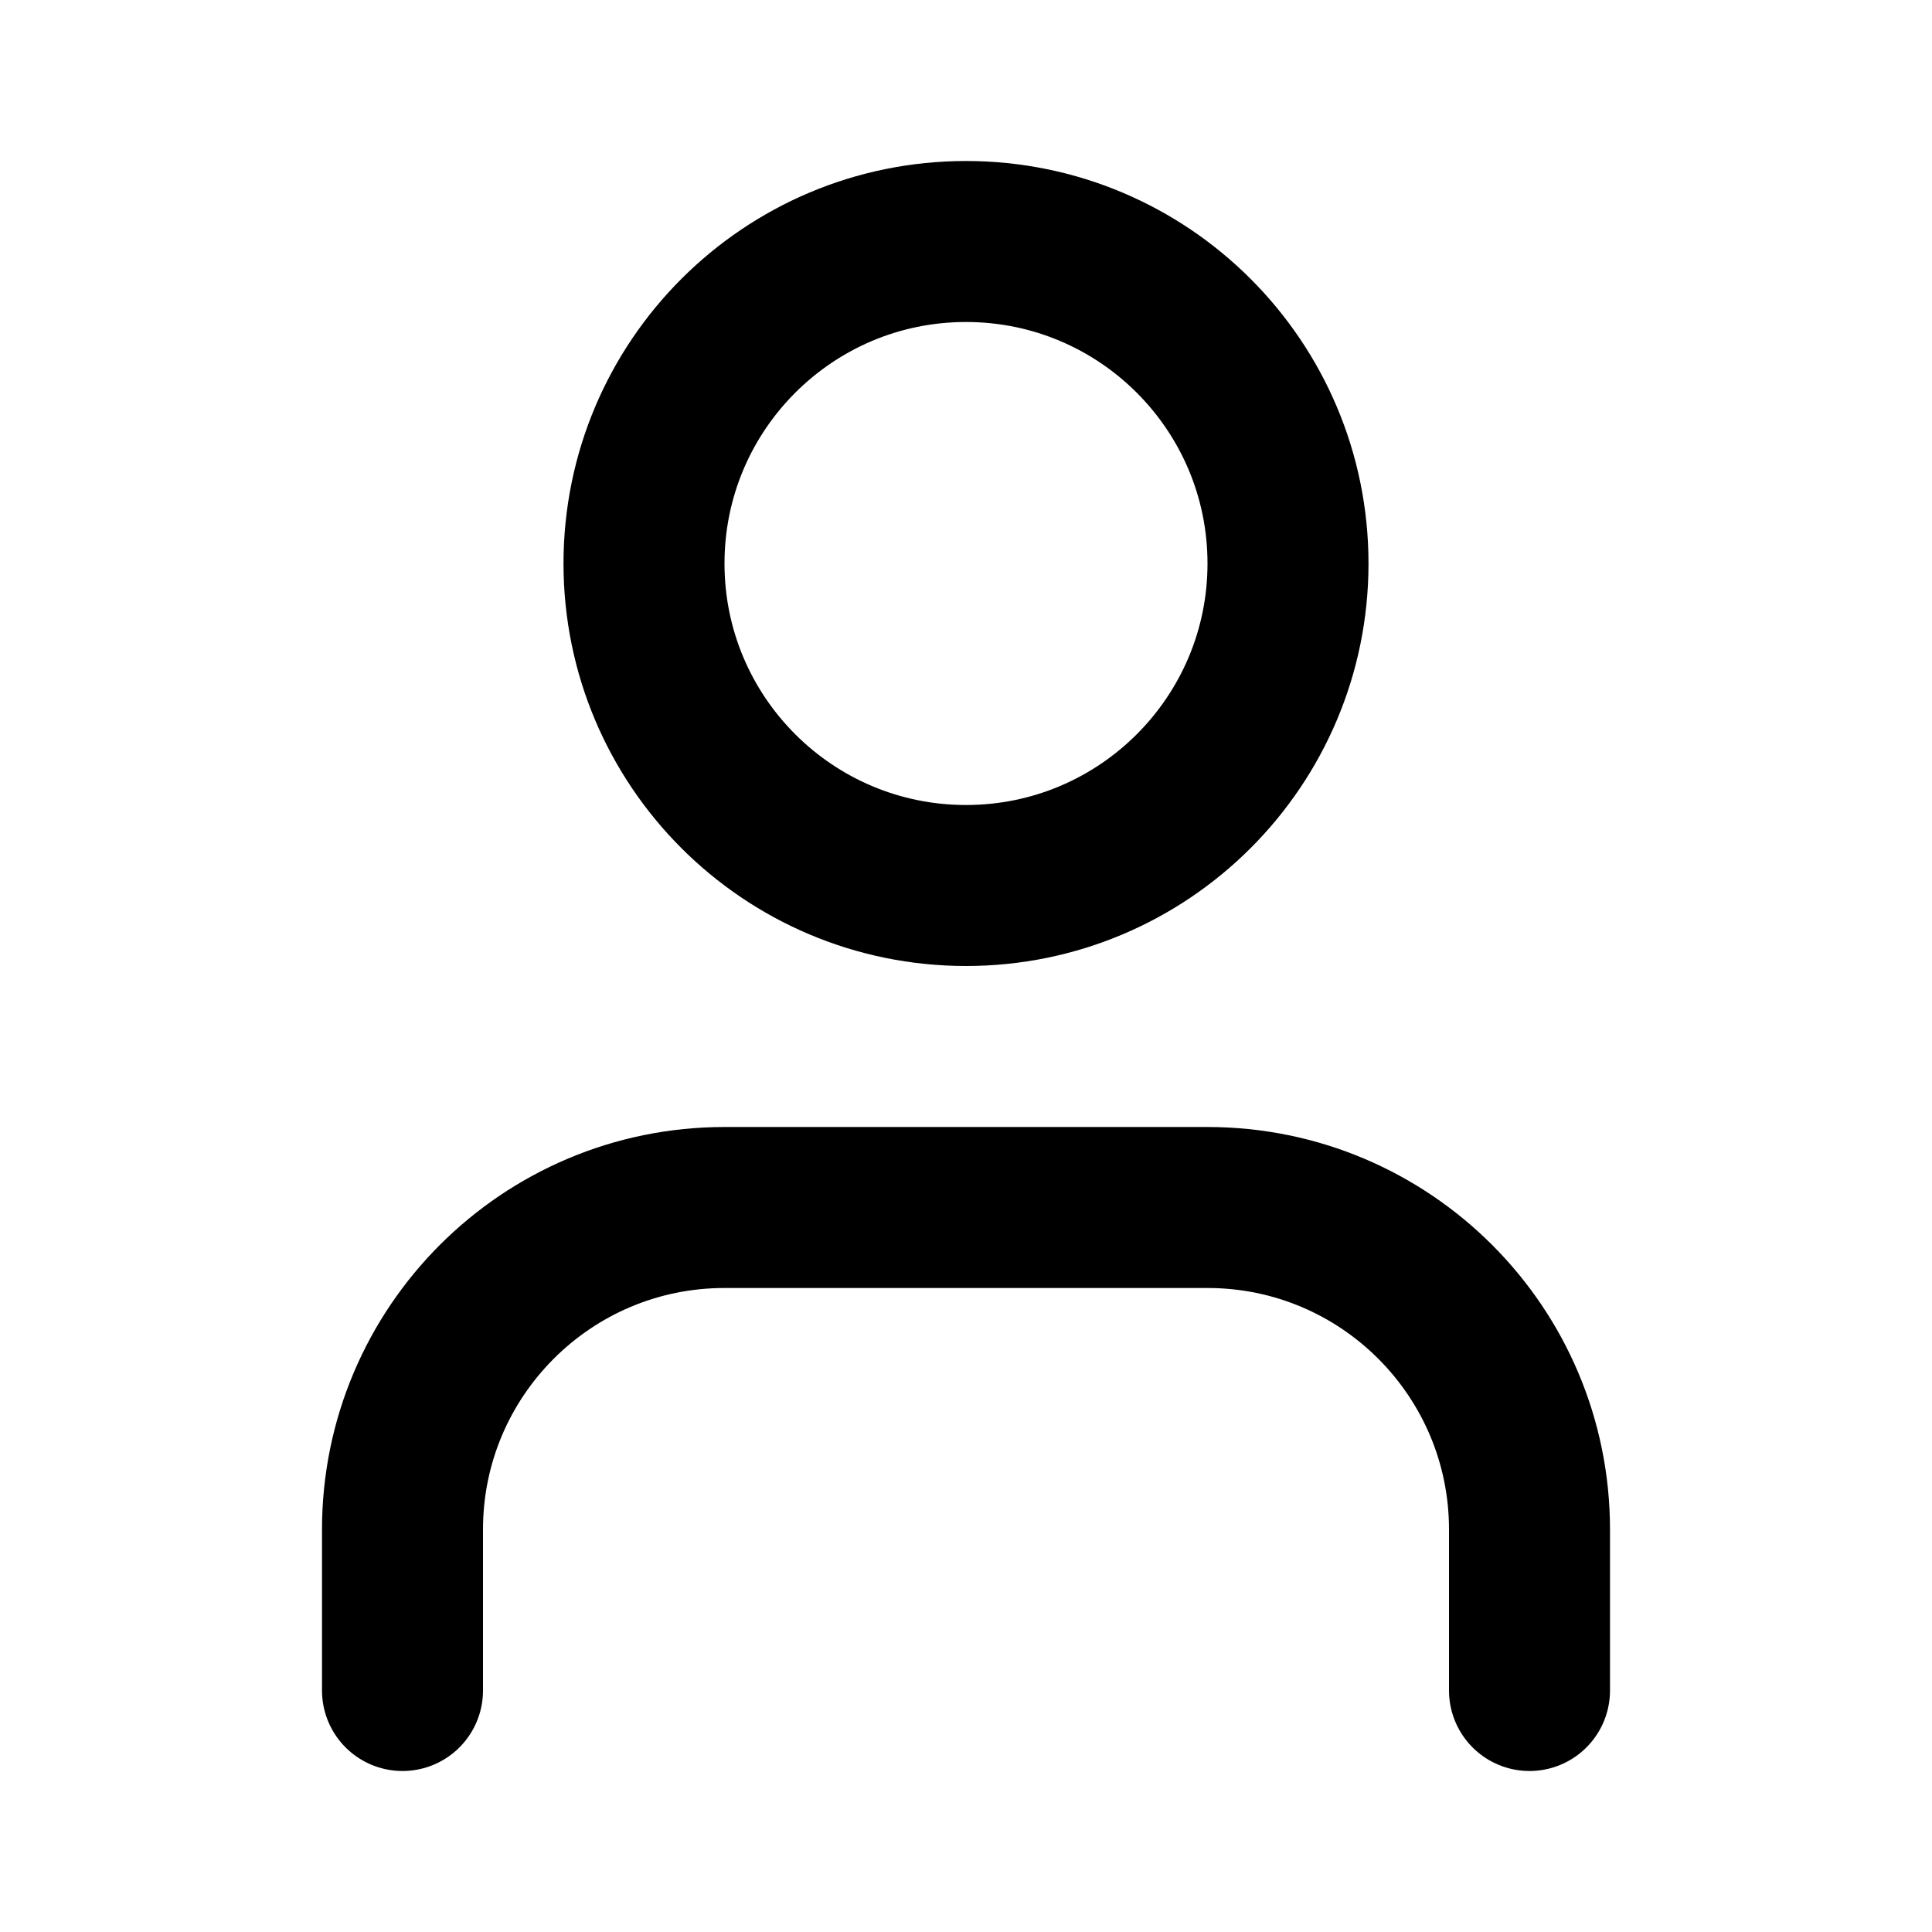
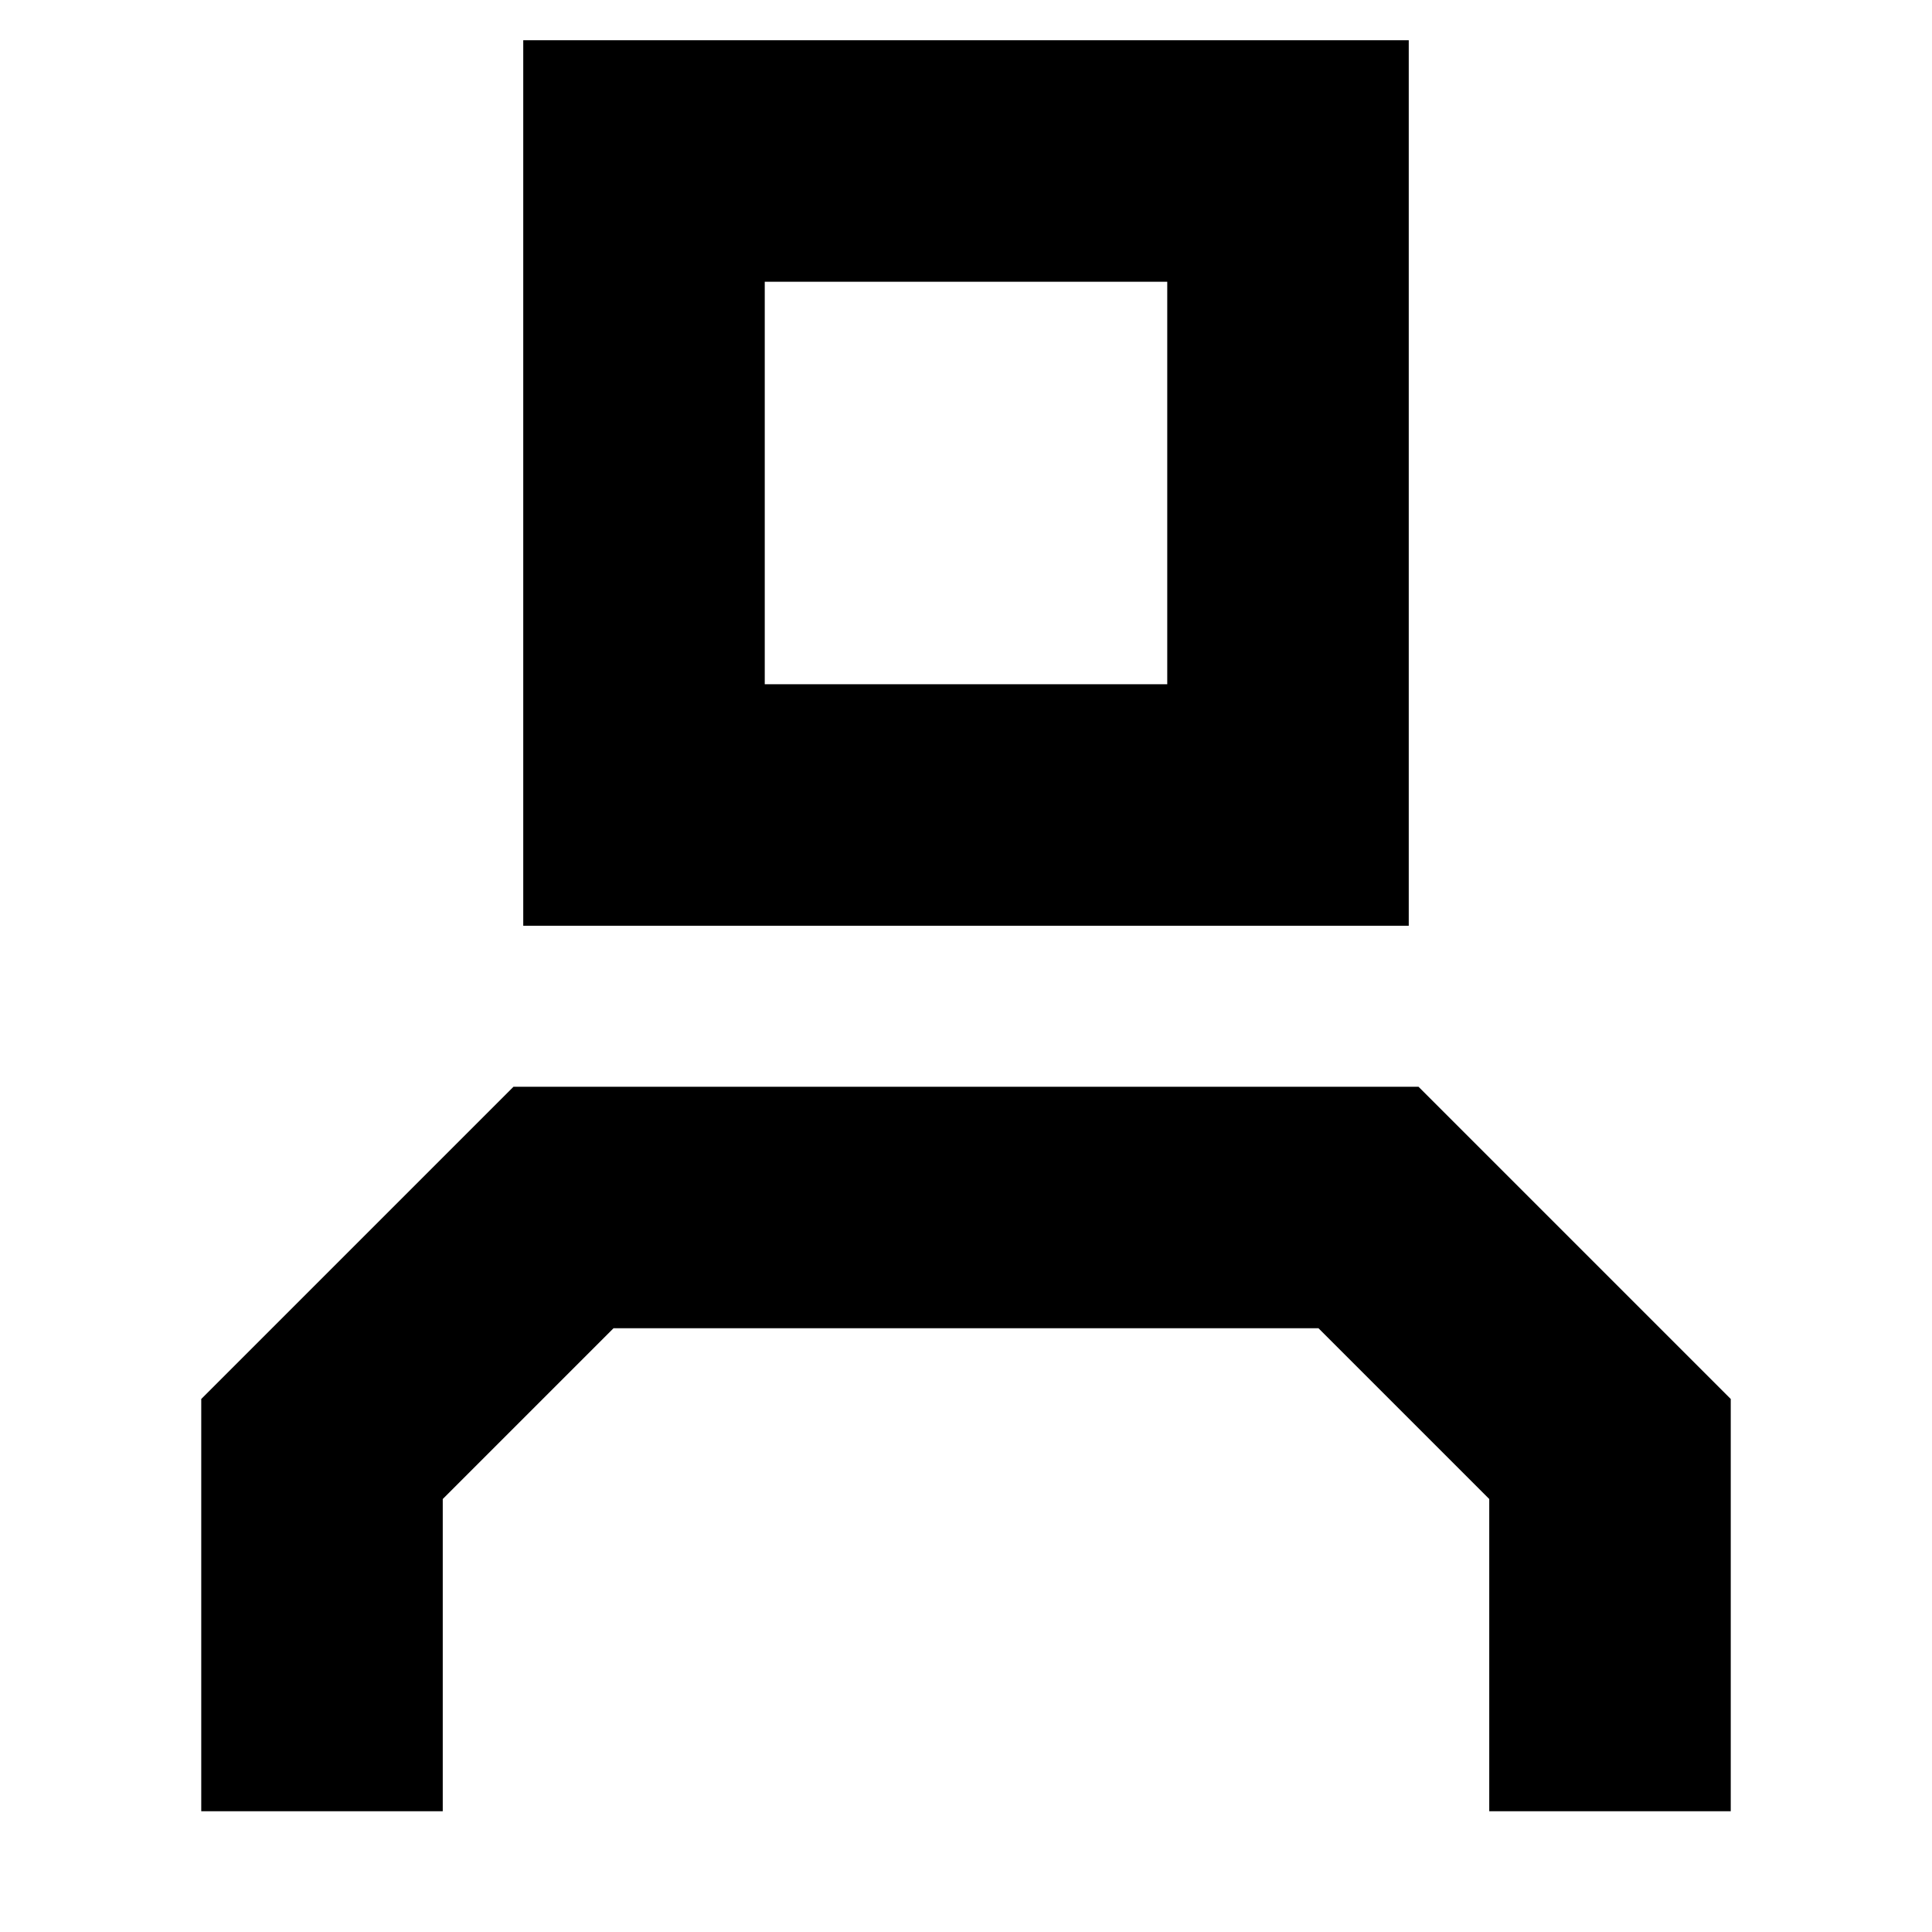
- <svg xmlns="http://www.w3.org/2000/svg" width="24" height="24" viewBox="0 0 24 24" fill="none" stroke="currentColor" stroke-width="2" stroke-linecap="round" stroke-linejoin="round">
-   <path d="M19 21v-2a4 4 0 0 0-4-4H9a4 4 0 0 0-4 4v2" />
-   <circle cx="12" cy="7" r="4" />
+ <svg xmlns="http://www.w3.org/2000/svg" width="24" height="24" viewBox="0 0 24 24" fill="none" stroke="currentColor" stroke-width="3" stroke-linecap="square" stroke-linejoin="miter">
+   <rect x="8" y="2" width="8" height="8" />
+   <path d="M4 21v-3l3-3h10l3 3v3" />
</svg>
